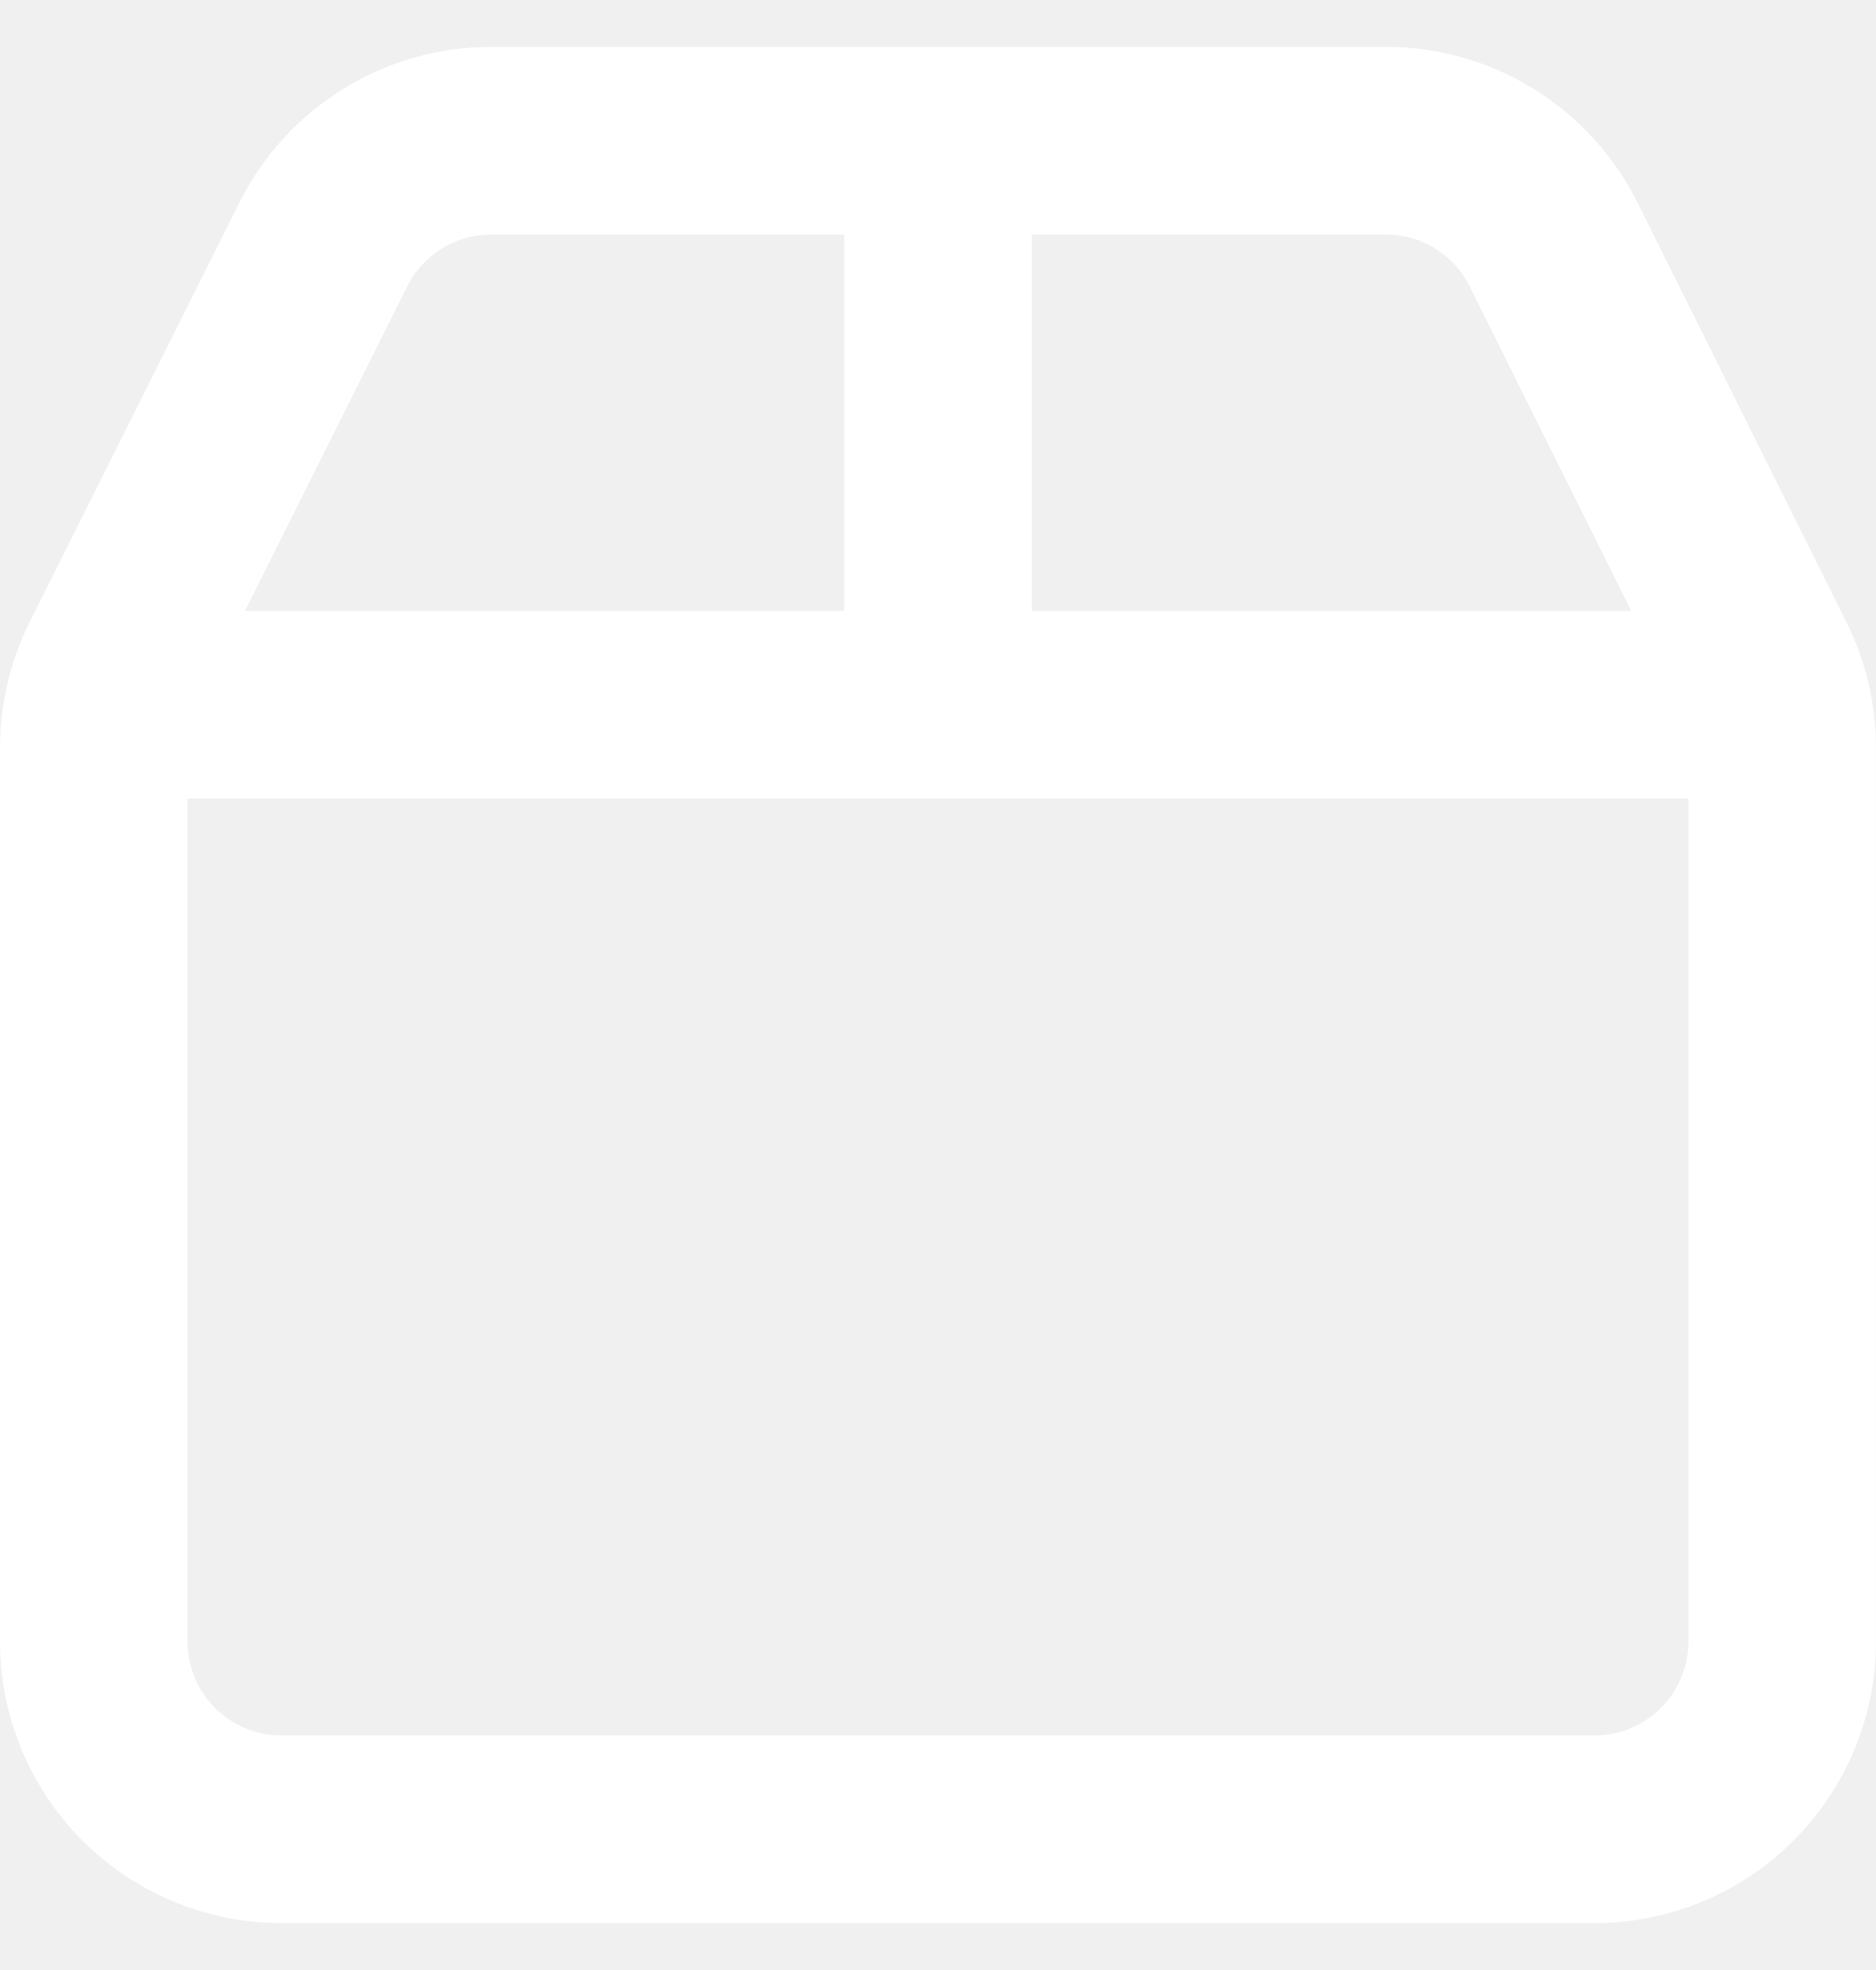
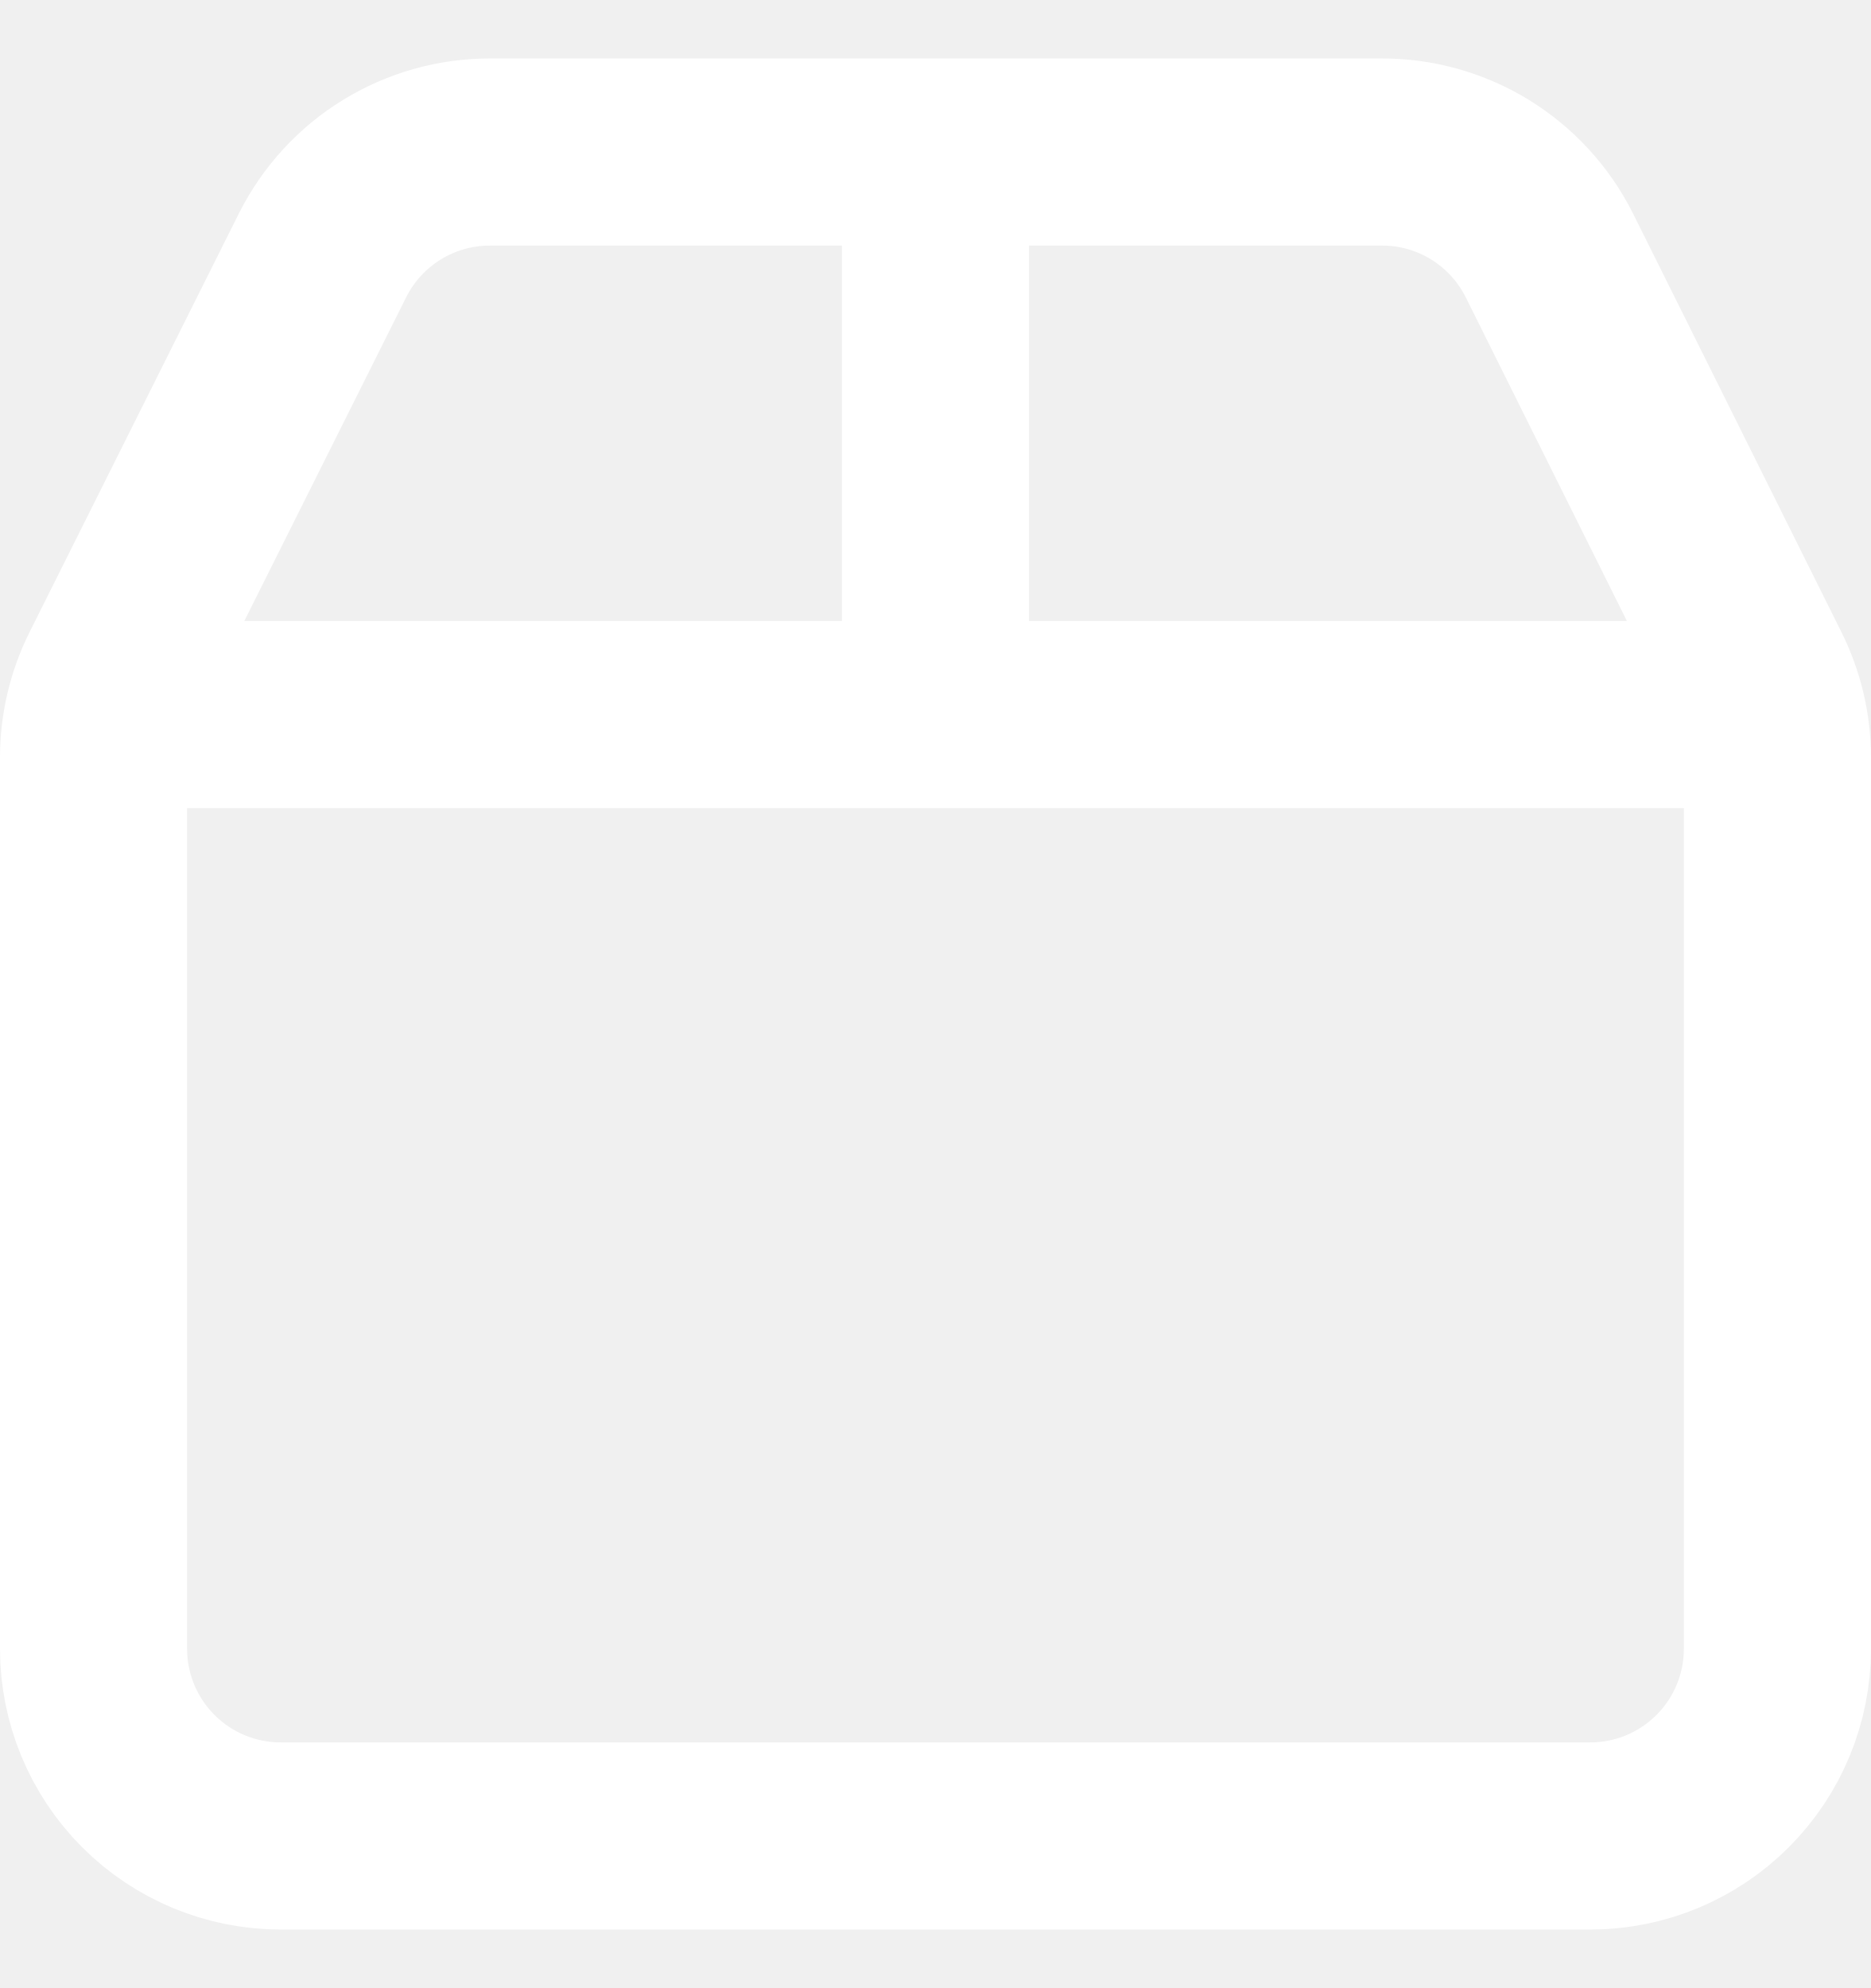
- <svg xmlns="http://www.w3.org/2000/svg" width="20" height="21" viewBox="0 0 20 21" fill="none">
+ <svg xmlns="http://www.w3.org/2000/svg" width="16" height="17" viewBox="0 0 20 21" fill="none">
  <path d="M10 1.5V7.5M1.054 7.513H18.947M14.76 1.5C15.133 1.497 15.499 1.599 15.817 1.793C16.135 1.988 16.392 2.267 16.56 2.6L18.79 7.079C18.928 7.356 19 7.661 19 7.97V17.5C19 18.03 18.789 18.539 18.414 18.914C18.039 19.289 17.53 19.5 17 19.5H3C2.47 19.5 1.961 19.289 1.586 18.914C1.211 18.539 1 18.03 1 17.5V7.972C1 7.662 1.072 7.356 1.211 7.078L3.45 2.6C3.617 2.269 3.873 1.99 4.189 1.796C4.505 1.602 4.869 1.499 5.24 1.5H14.76Z" stroke="white" stroke-width="2" stroke-linecap="round" stroke-linejoin="round" />
</svg>
